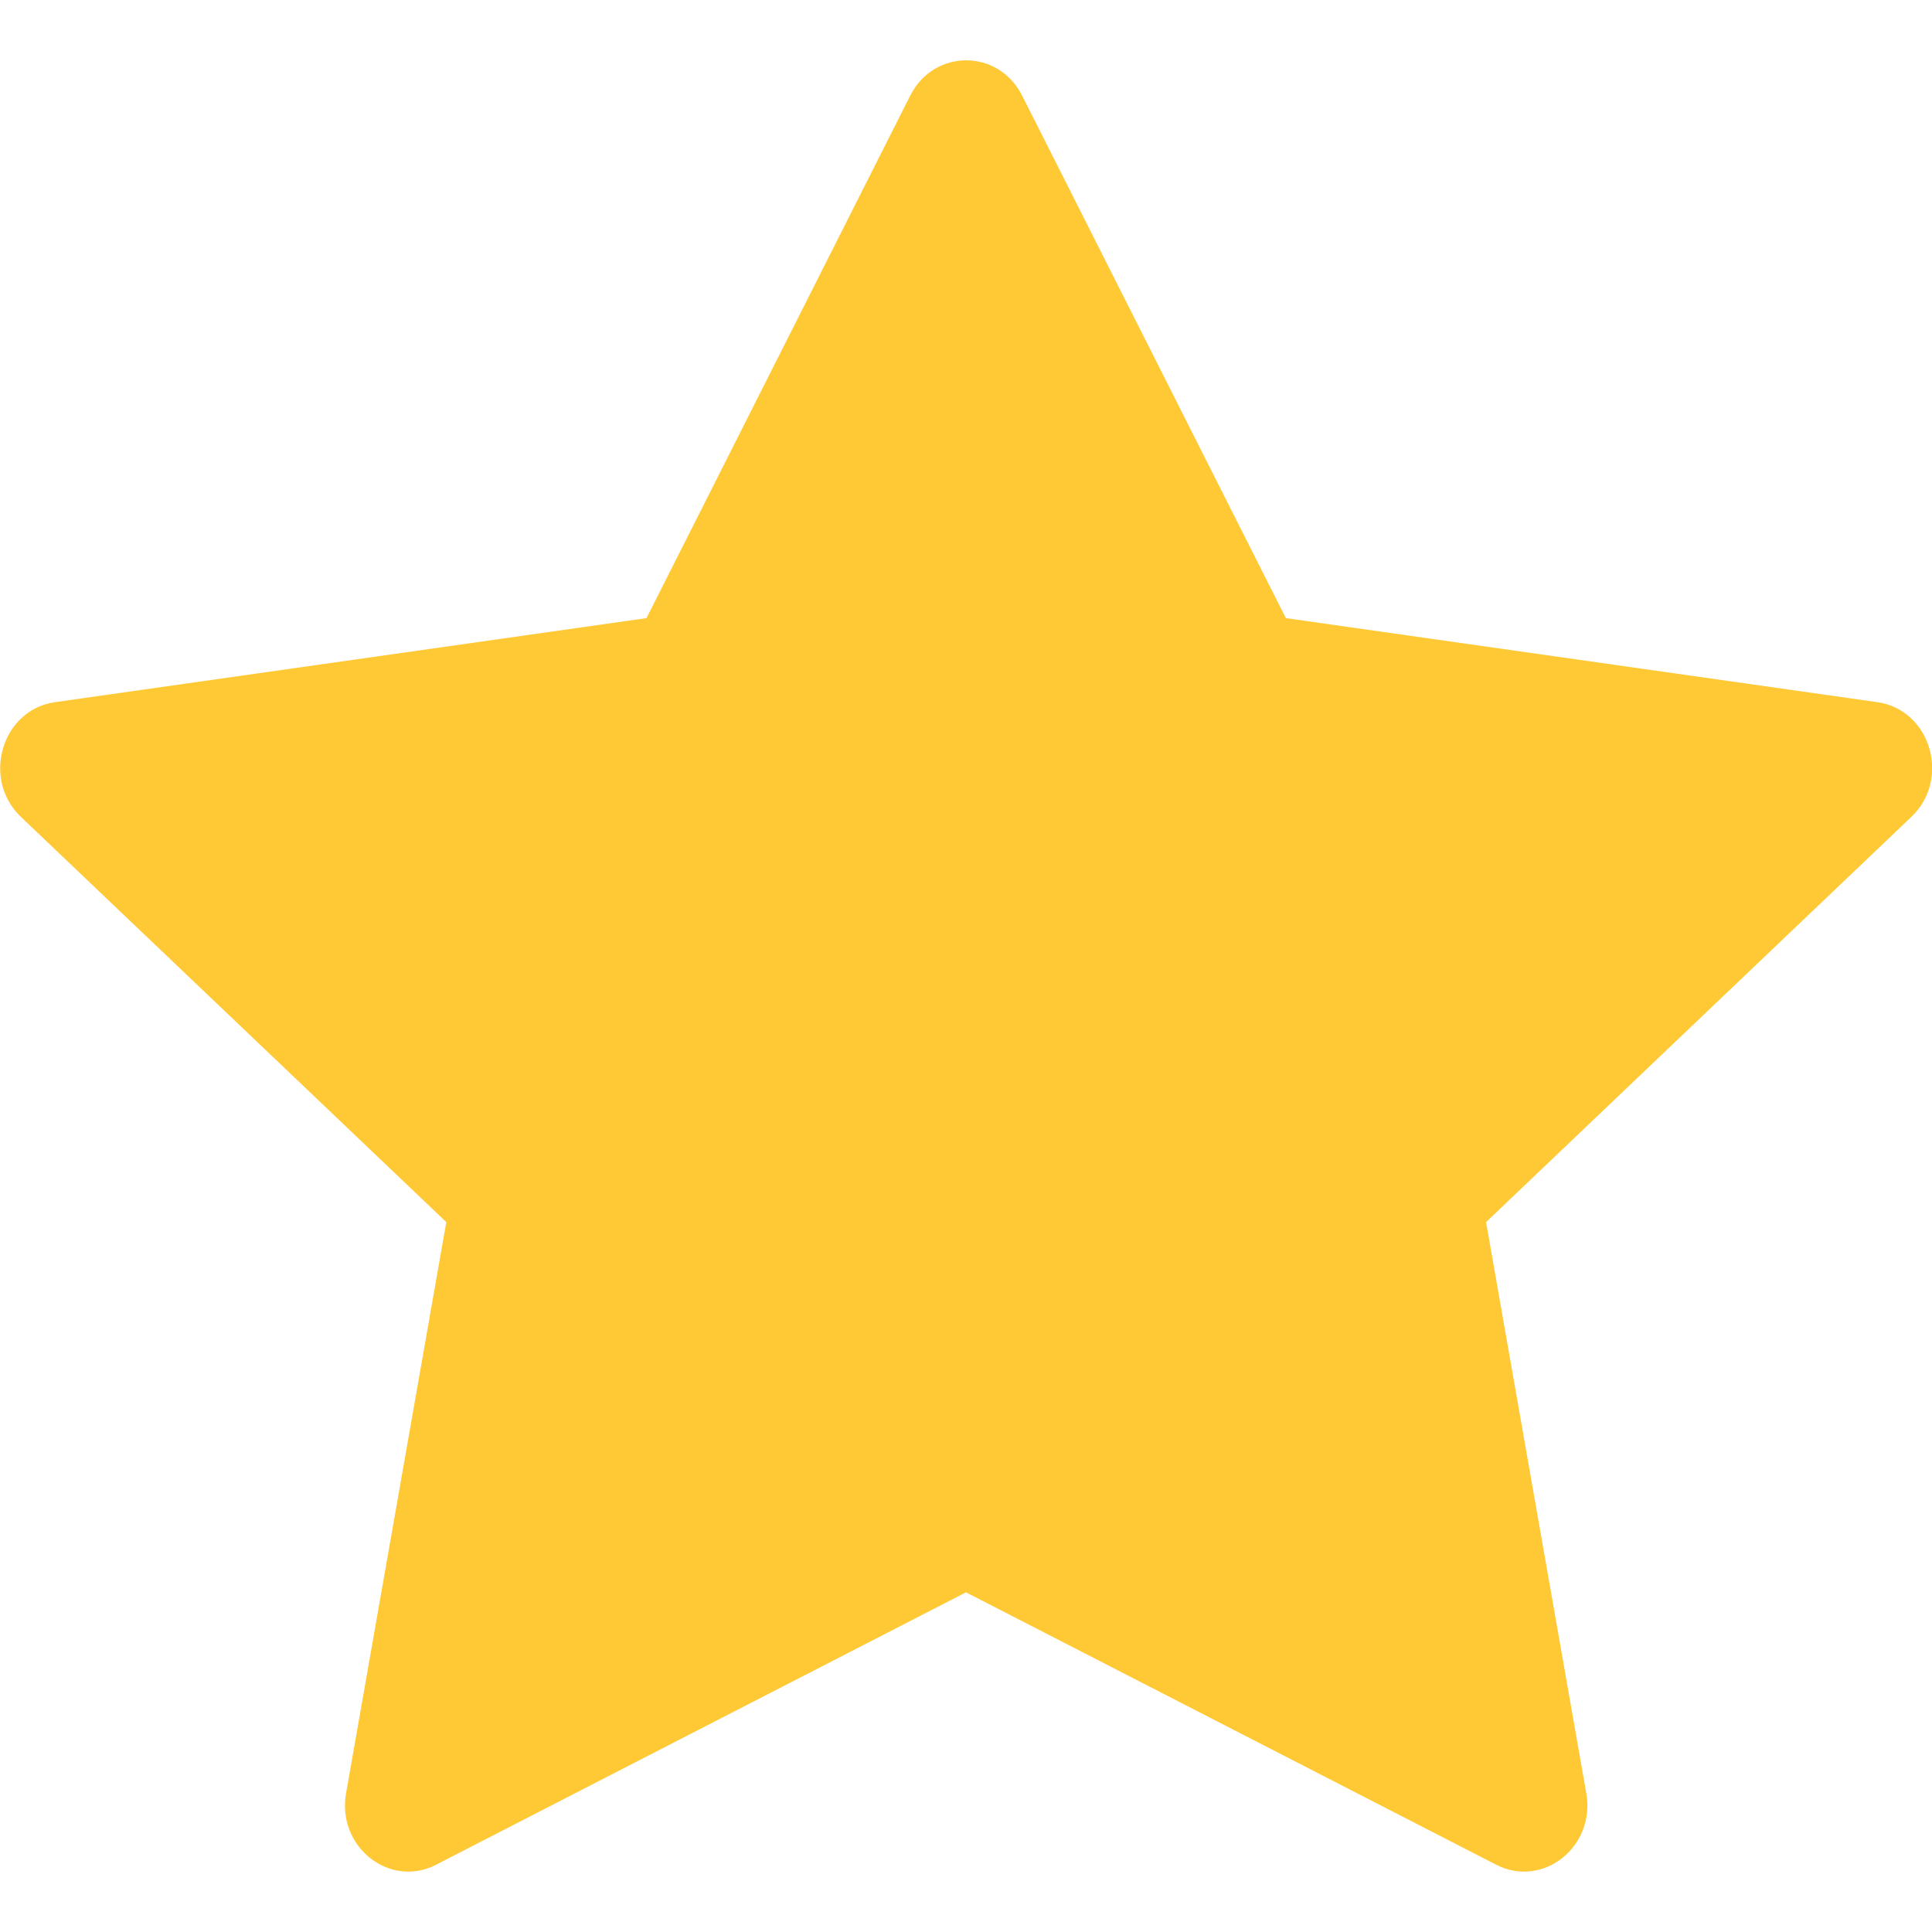
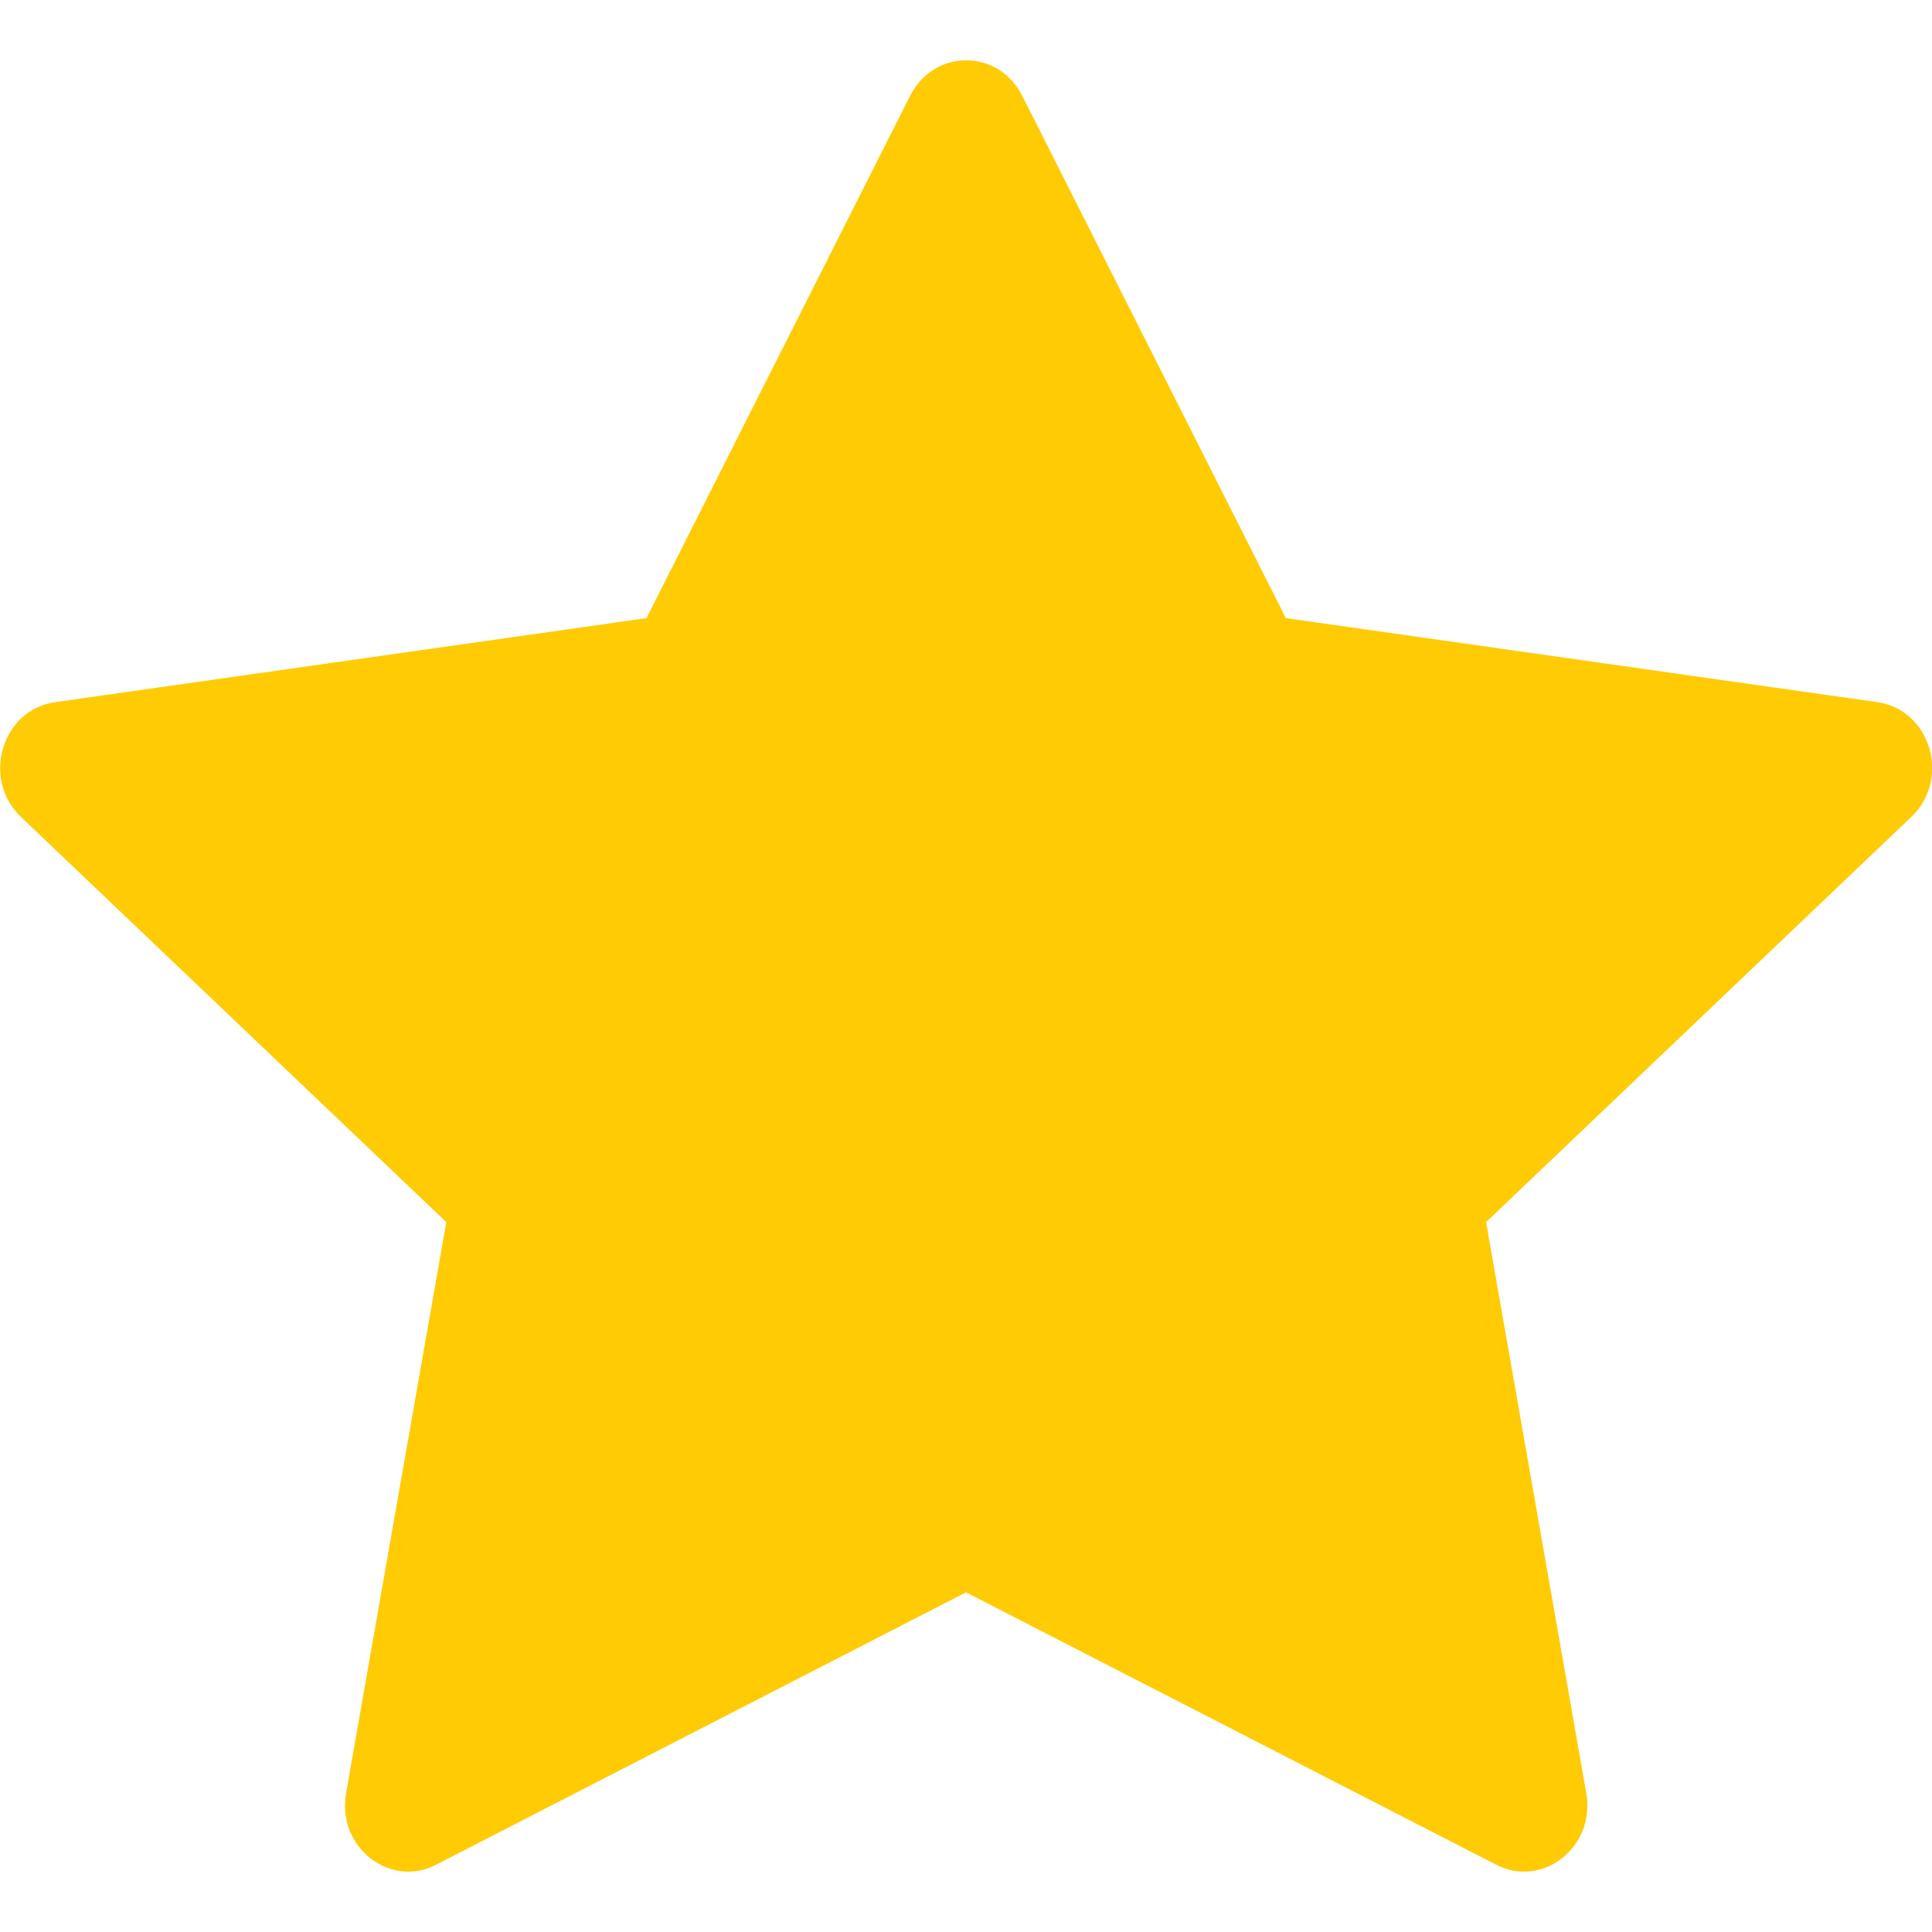
- <svg xmlns="http://www.w3.org/2000/svg" width="16" height="16" fill="#ffc936" class="bi bi-star-fill" viewBox="0 0 16 16">
+ <svg xmlns="http://www.w3.org/2000/svg" width="16" height="16" fill="#FFCB05" class="bi bi-star-fill" viewBox="0 0 16 16">
  <path d="M3.612 15.443c-.386.198-.824-.149-.746-.592l.83-4.73L.173 6.765c-.329-.314-.158-.888.283-.95l4.898-.696L7.538.792c.197-.39.73-.39.927 0l2.184 4.327 4.898.696c.441.062.612.636.282.95l-3.522 3.356.83 4.73c.078.443-.36.79-.746.592L8 13.187l-4.389 2.256z" />
</svg>
